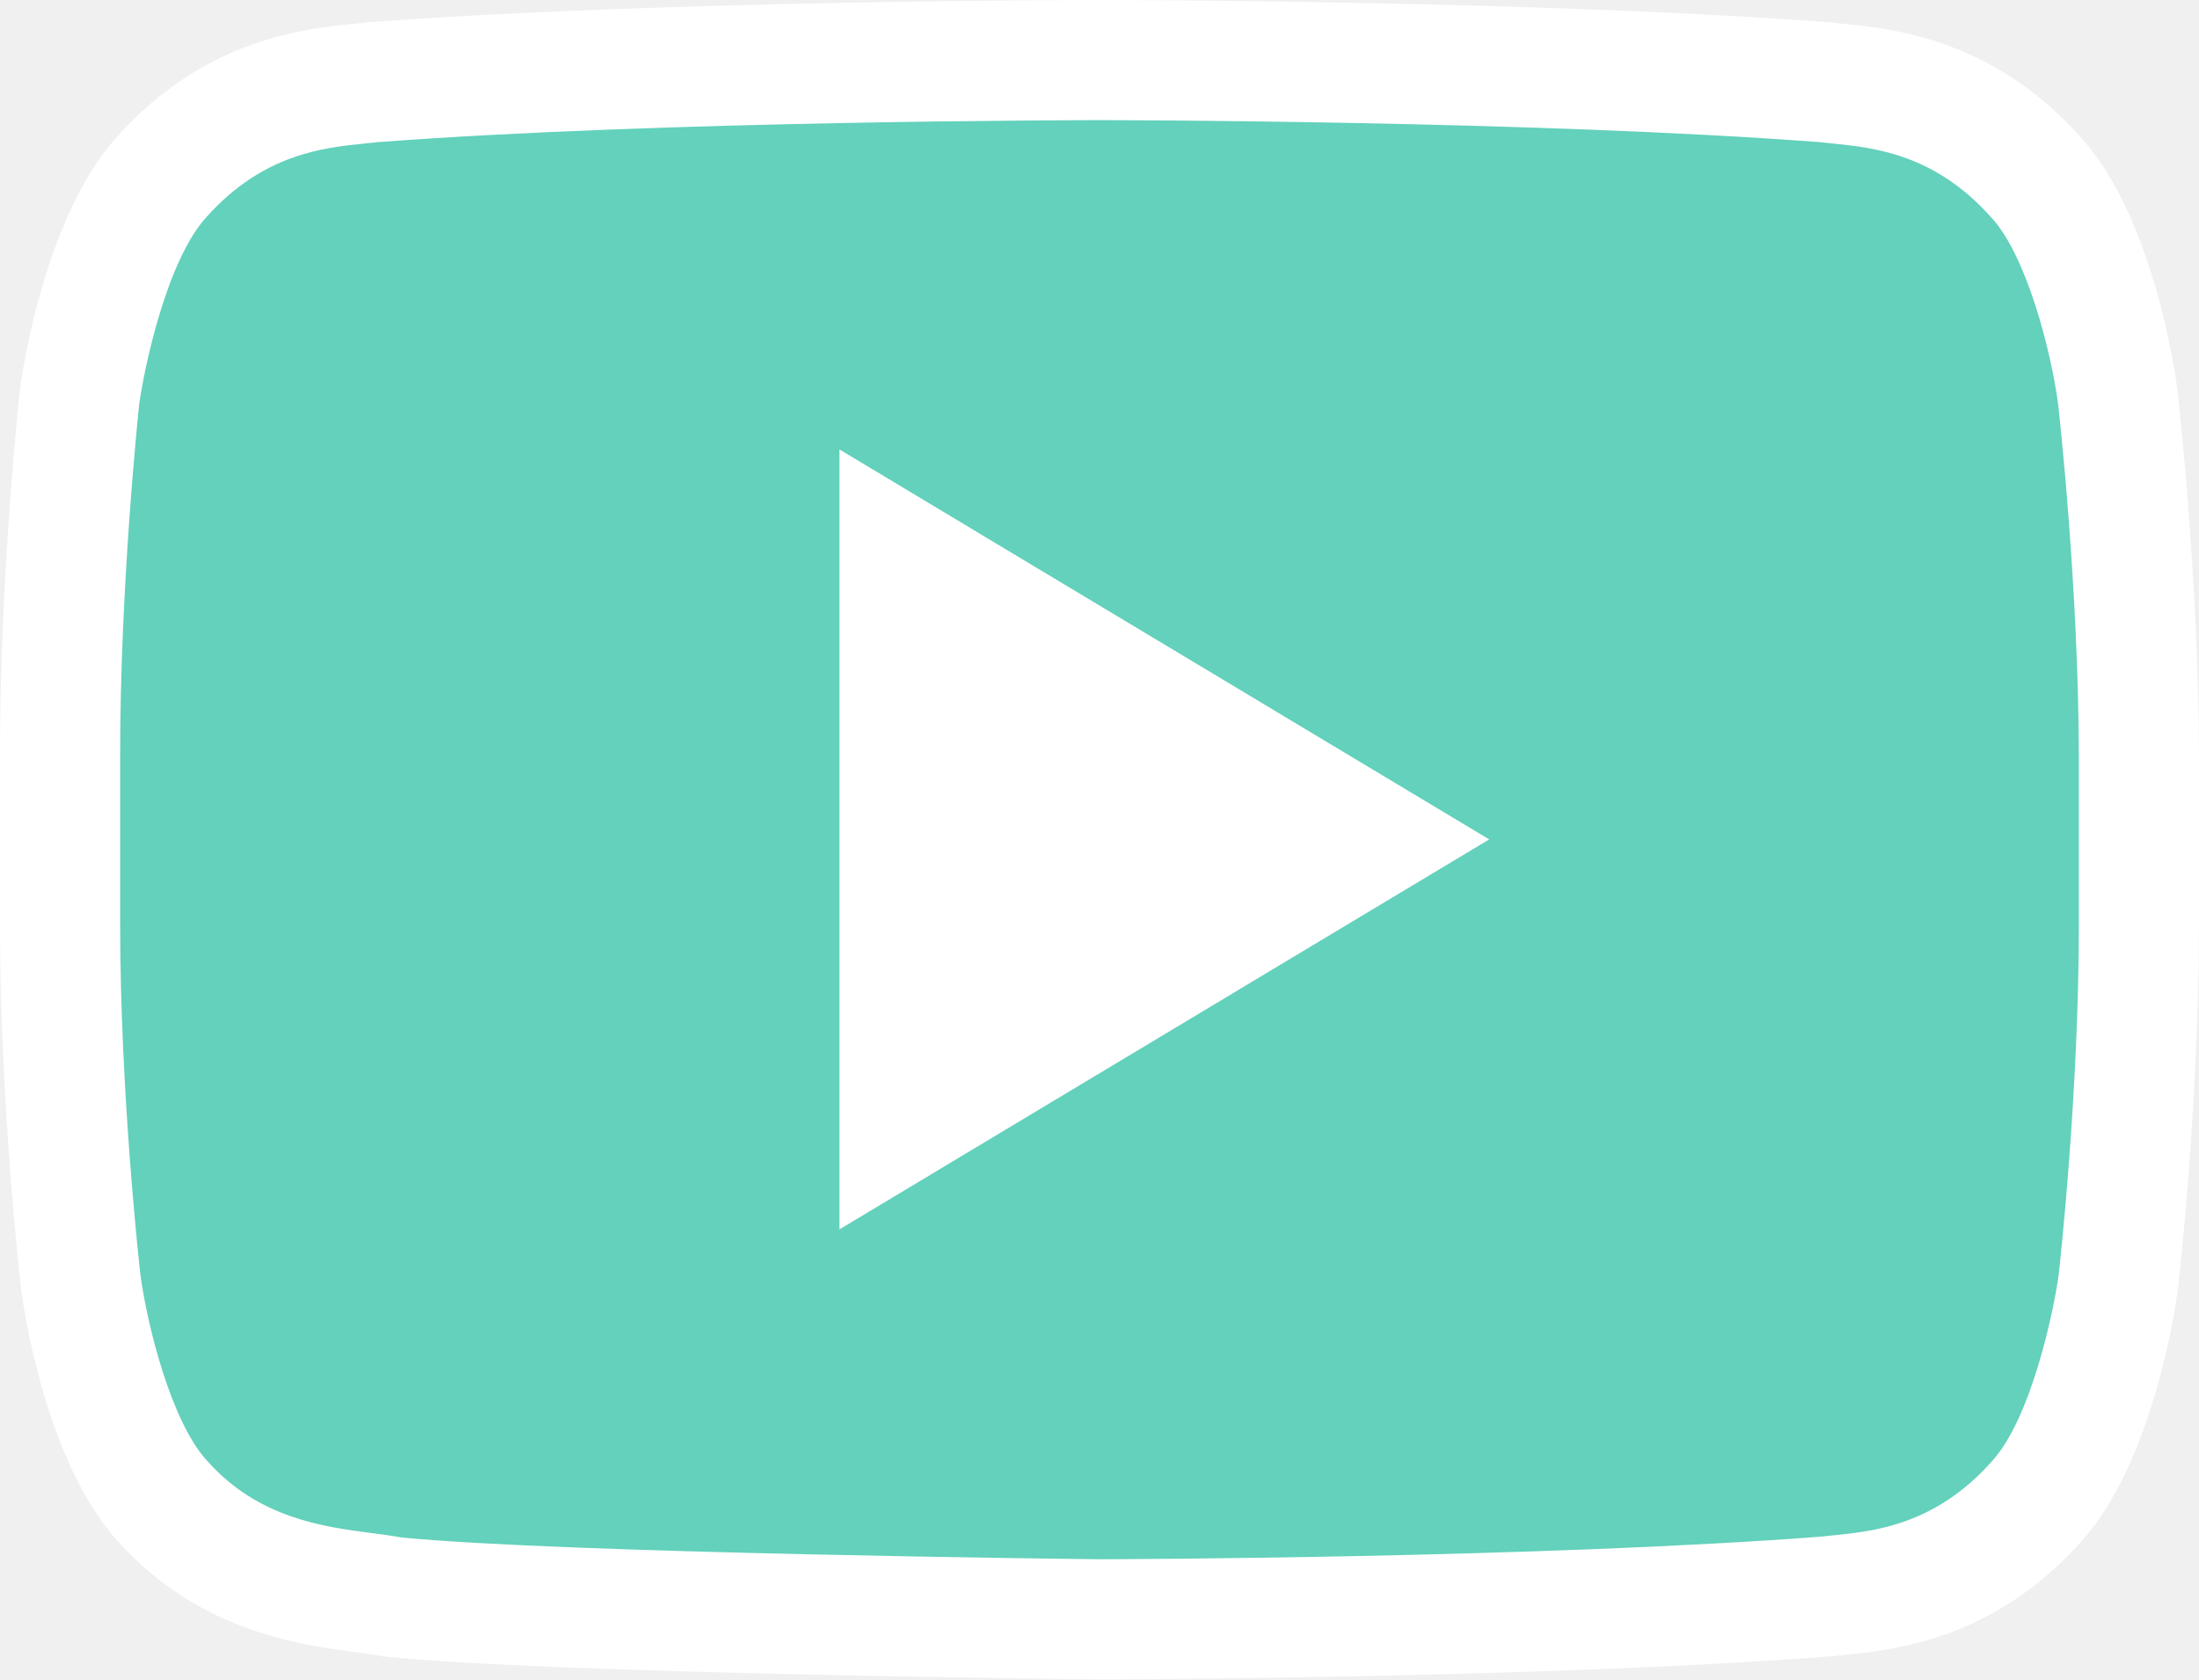
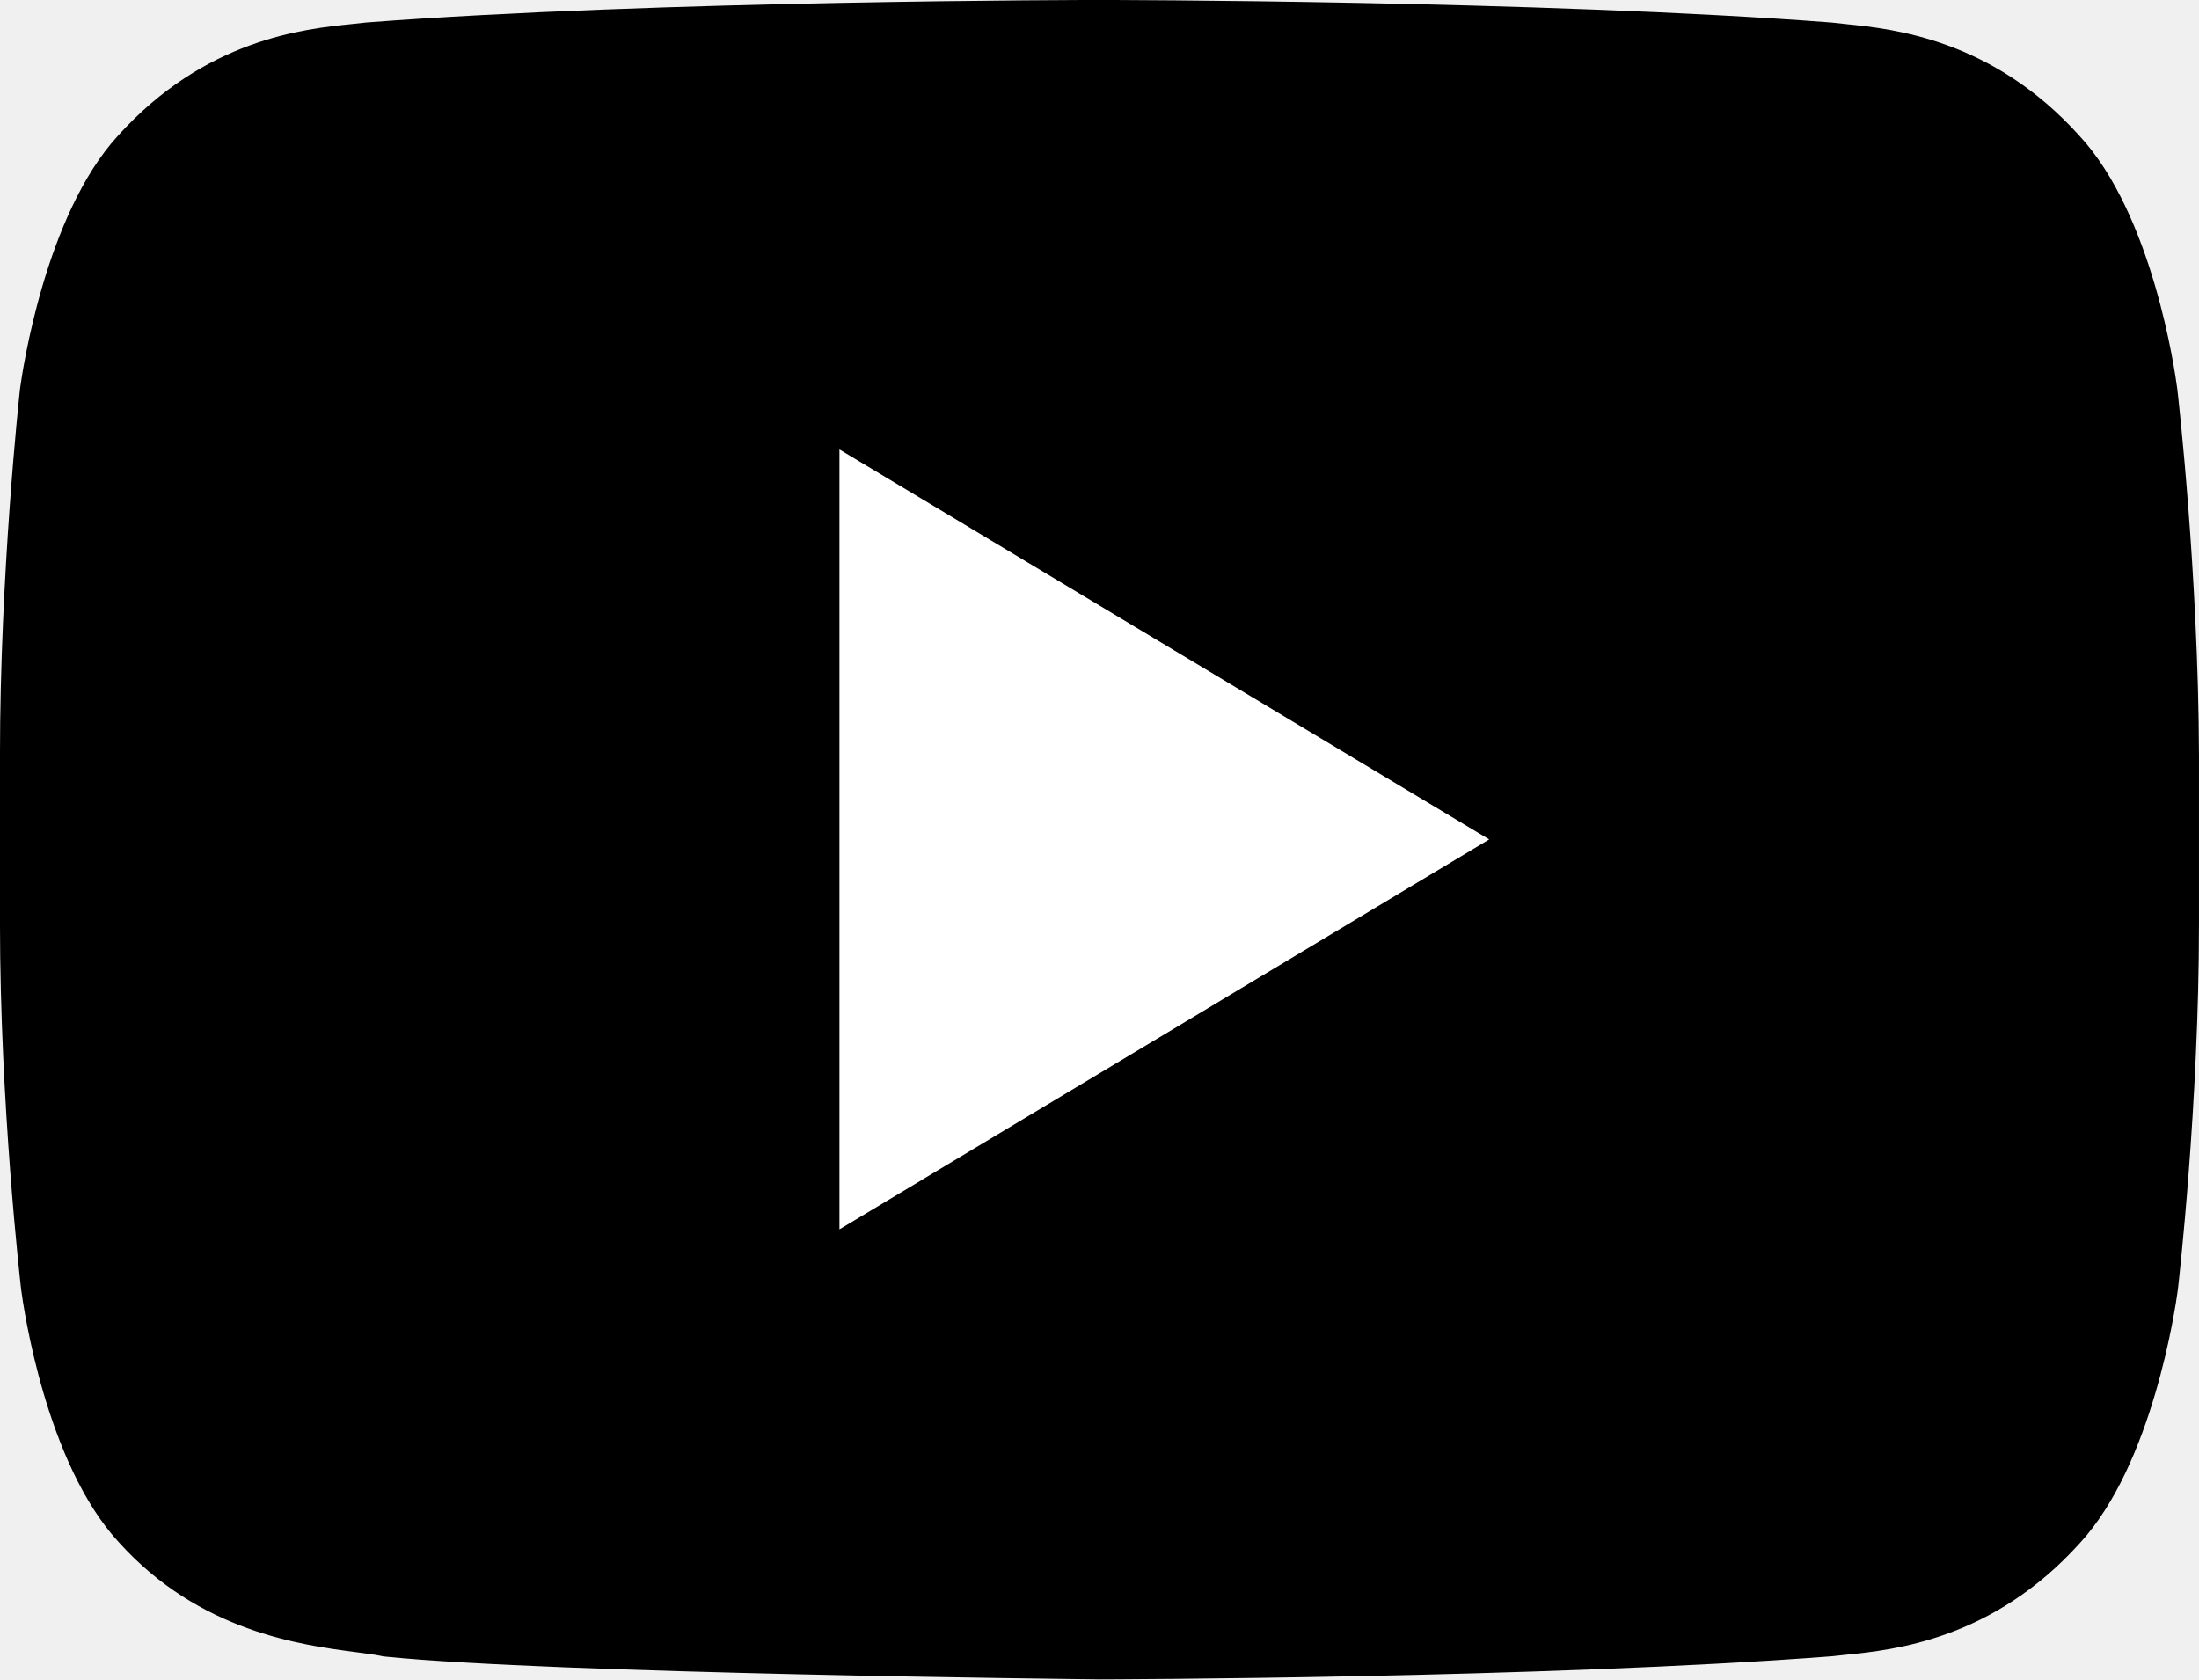
- <svg xmlns="http://www.w3.org/2000/svg" version="1.1" id="Laag_1" x="0px" y="0px" width="100.678px" height="76.891px" viewBox="247.3 382.56 100.678 76.891" enable-background="new 247.3 382.56 100.678 76.891" xml:space="preserve">
-   <g>
-     <g>
-       <path fill="#63D1BB" d="M344.255,400.708c0,0-0.92-7.008-3.785-10.078c-3.632-4.041-7.674-4.066-9.541-4.297 c-13.326-1.023-33.303-1.023-33.303-1.023h-0.051c0,0-19.978,0-33.304,1.023c-1.867,0.23-5.908,0.256-9.54,4.297 c-2.84,3.096-3.786,10.078-3.786,10.078s-0.896,8.211-0.896,16.422v7.699c0,8.21,0.947,16.421,0.947,16.421 s0.921,7.009,3.785,10.078c3.632,4.041,8.364,3.913,10.487,4.349c7.622,0.767,32.356,1.022,32.356,1.022 s20.003-0.025,33.329-1.048c1.867-0.23,5.908-0.256,9.54-4.298c2.84-3.069,3.786-10.078,3.786-10.078s0.946-8.21,0.946-16.421 v-7.699C345.202,408.919,344.255,400.708,344.255,400.708z" />
-       <path fill="#FFFFFF" d="M297.614,459.449h-0.016c-1.015-0.011-24.946-0.266-32.604-1.037l-0.14-0.014l-0.137-0.028 c-0.271-0.056-0.668-0.107-1.126-0.167c-2.503-0.328-7.159-0.938-10.839-5.019c-3.354-3.616-4.377-10.771-4.483-11.576 l-0.005-0.043c-0.039-0.342-0.965-8.463-0.965-16.736v-7.699c0-8.266,0.875-16.378,0.912-16.72l0.009-0.071 c0.108-0.802,1.155-7.928,4.474-11.557c3.996-4.439,8.531-4.899,10.712-5.121c0.192-0.02,0.37-0.037,0.529-0.058l0.126-0.013 c13.277-1.019,33.312-1.031,33.514-1.031h0.051c0.201,0,20.236,0.013,33.514,1.031l0.126,0.013 c0.159,0.021,0.337,0.038,0.529,0.058c2.179,0.221,6.71,0.682,10.704,5.112c3.354,3.616,4.377,10.771,4.483,11.577l0.005,0.043 c0.039,0.342,0.965,8.459,0.99,16.753v7.708c0,8.273-0.926,16.395-0.965,16.736l-0.007,0.053 c-0.108,0.805-1.156,7.953-4.478,11.562c-3.994,4.435-8.527,4.896-10.707,5.117c-0.193,0.02-0.371,0.037-0.53,0.057l-0.126,0.013 c-13.276,1.02-33.334,1.057-33.535,1.058L297.614,459.449L297.614,459.449z M265.67,452.952 c7.477,0.729,31.216,0.989,31.968,0.997c0.657-0.001,20.135-0.049,33.047-1.036c0.178-0.021,0.371-0.041,0.58-0.062 c1.836-0.186,4.608-0.468,7.186-3.335l0.026-0.029c1.825-1.974,2.853-6.928,3.075-8.552c0.059-0.514,0.926-8.358,0.926-16.08 v-7.699c-0.023-7.76-0.896-15.627-0.951-16.109c-0.32-2.382-1.434-6.789-3.066-8.539l-0.035-0.038 c-2.577-2.868-5.351-3.149-7.186-3.336c-0.209-0.021-0.402-0.041-0.58-0.062c-13.066-0.998-32.834-1.011-33.033-1.011h-0.051 c-0.198,0-19.967,0.013-33.033,1.011c-0.177,0.021-0.371,0.041-0.58,0.062c-1.835,0.187-4.607,0.468-7.186,3.336l-0.019,0.021 c-1.828,1.993-2.855,6.924-3.082,8.552c-0.062,0.591-0.875,8.399-0.875,16.089v7.699c0,7.749,0.871,15.598,0.926,16.083 c0.32,2.381,1.433,6.789,3.066,8.539l0.035,0.039c2.322,2.584,5.303,2.975,7.479,3.259 C264.788,452.812,265.246,452.872,265.67,452.952z" />
-     </g>
-   </g>
-   <g>
-     <polygon fill="#FFFFFF" points="285.733,403.138 285.733,438.846 315.48,420.992  " />
-   </g>
+ <svg xmlns="http://www.w3.org/2000/svg" width="100.678" height="76.891" viewBox="247.3 382.56 100.678 76.891">
+   <path d="M344.255 400.708s-.92-7.008-3.785-10.078c-3.632-4.041-7.674-4.066-9.541-4.297-13.326-1.023-33.303-1.023-33.303-1.023h-.051s-19.978 0-33.304 1.023c-1.867.23-5.908.256-9.54 4.297-2.84 3.096-3.786 10.078-3.786 10.078s-.896 8.211-.896 16.422v7.699c0 8.21.947 16.421.947 16.421s.921 7.009 3.785 10.078c3.632 4.041 8.364 3.913 10.487 4.349 7.622.767 32.356 1.022 32.356 1.022s20.003-.025 33.329-1.048c1.867-.23 5.908-.256 9.54-4.298 2.84-3.069 3.786-10.078 3.786-10.078s.946-8.21.946-16.421v-7.699c-.023-8.236-.97-16.447-.97-16.447z" />
+   <path d="M297.614 459.449h-.016c-1.015-.011-24.946-.266-32.604-1.037l-.14-.014-.137-.028c-.271-.056-.668-.107-1.126-.167-2.503-.328-7.159-.938-10.839-5.019-3.354-3.616-4.377-10.771-4.483-11.576l-.005-.043c-.039-.342-.965-8.463-.965-16.736v-7.699c0-8.266.875-16.378.912-16.72l.009-.071c.108-.802 1.155-7.928 4.474-11.557 3.996-4.439 8.531-4.899 10.712-5.121.192-.02.37-.037.529-.058l.126-.013c13.277-1.019 33.312-1.031 33.514-1.031h.051c.201 0 20.236.013 33.514 1.031l.126.013c.159.021.337.038.529.058 2.179.221 6.71.682 10.704 5.112 3.354 3.616 4.377 10.771 4.483 11.577l.005.043c.039.342.965 8.459.99 16.753v7.708c0 8.273-.926 16.395-.965 16.736l-.007.053c-.108.805-1.156 7.953-4.478 11.562-3.994 4.435-8.527 4.896-10.707 5.117-.193.02-.371.037-.53.057l-.126.013c-13.276 1.02-33.334 1.057-33.535 1.058l-.015-.001zm-31.944-6.497c7.477.729 31.216.989 31.968.997.657-.001 20.135-.049 33.047-1.036.178-.021.371-.041.58-.062 1.836-.186 4.608-.468 7.186-3.335l.026-.029c1.825-1.974 2.853-6.928 3.075-8.552.059-.514.926-8.358.926-16.08v-7.699c-.023-7.76-.896-15.627-.951-16.109-.32-2.382-1.434-6.789-3.066-8.539l-.035-.038c-2.577-2.868-5.351-3.149-7.186-3.336a34.367 34.367 0 0 1-.58-.062c-13.066-.998-32.834-1.011-33.033-1.011h-.051c-.198 0-19.967.013-33.033 1.011a33.29 33.29 0 0 1-.58.062c-1.835.187-4.607.468-7.186 3.336l-.019.021c-1.828 1.993-2.855 6.924-3.082 8.552-.062.591-.875 8.399-.875 16.089v7.699c0 7.749.871 15.598.926 16.083.32 2.381 1.433 6.789 3.066 8.539l.035.039c2.322 2.584 5.303 2.975 7.479 3.259.481.061.939.121 1.363.201z" />
+   <path fill="#FFF" d="M285.733 403.138v35.708l29.747-17.854z" />
</svg>
